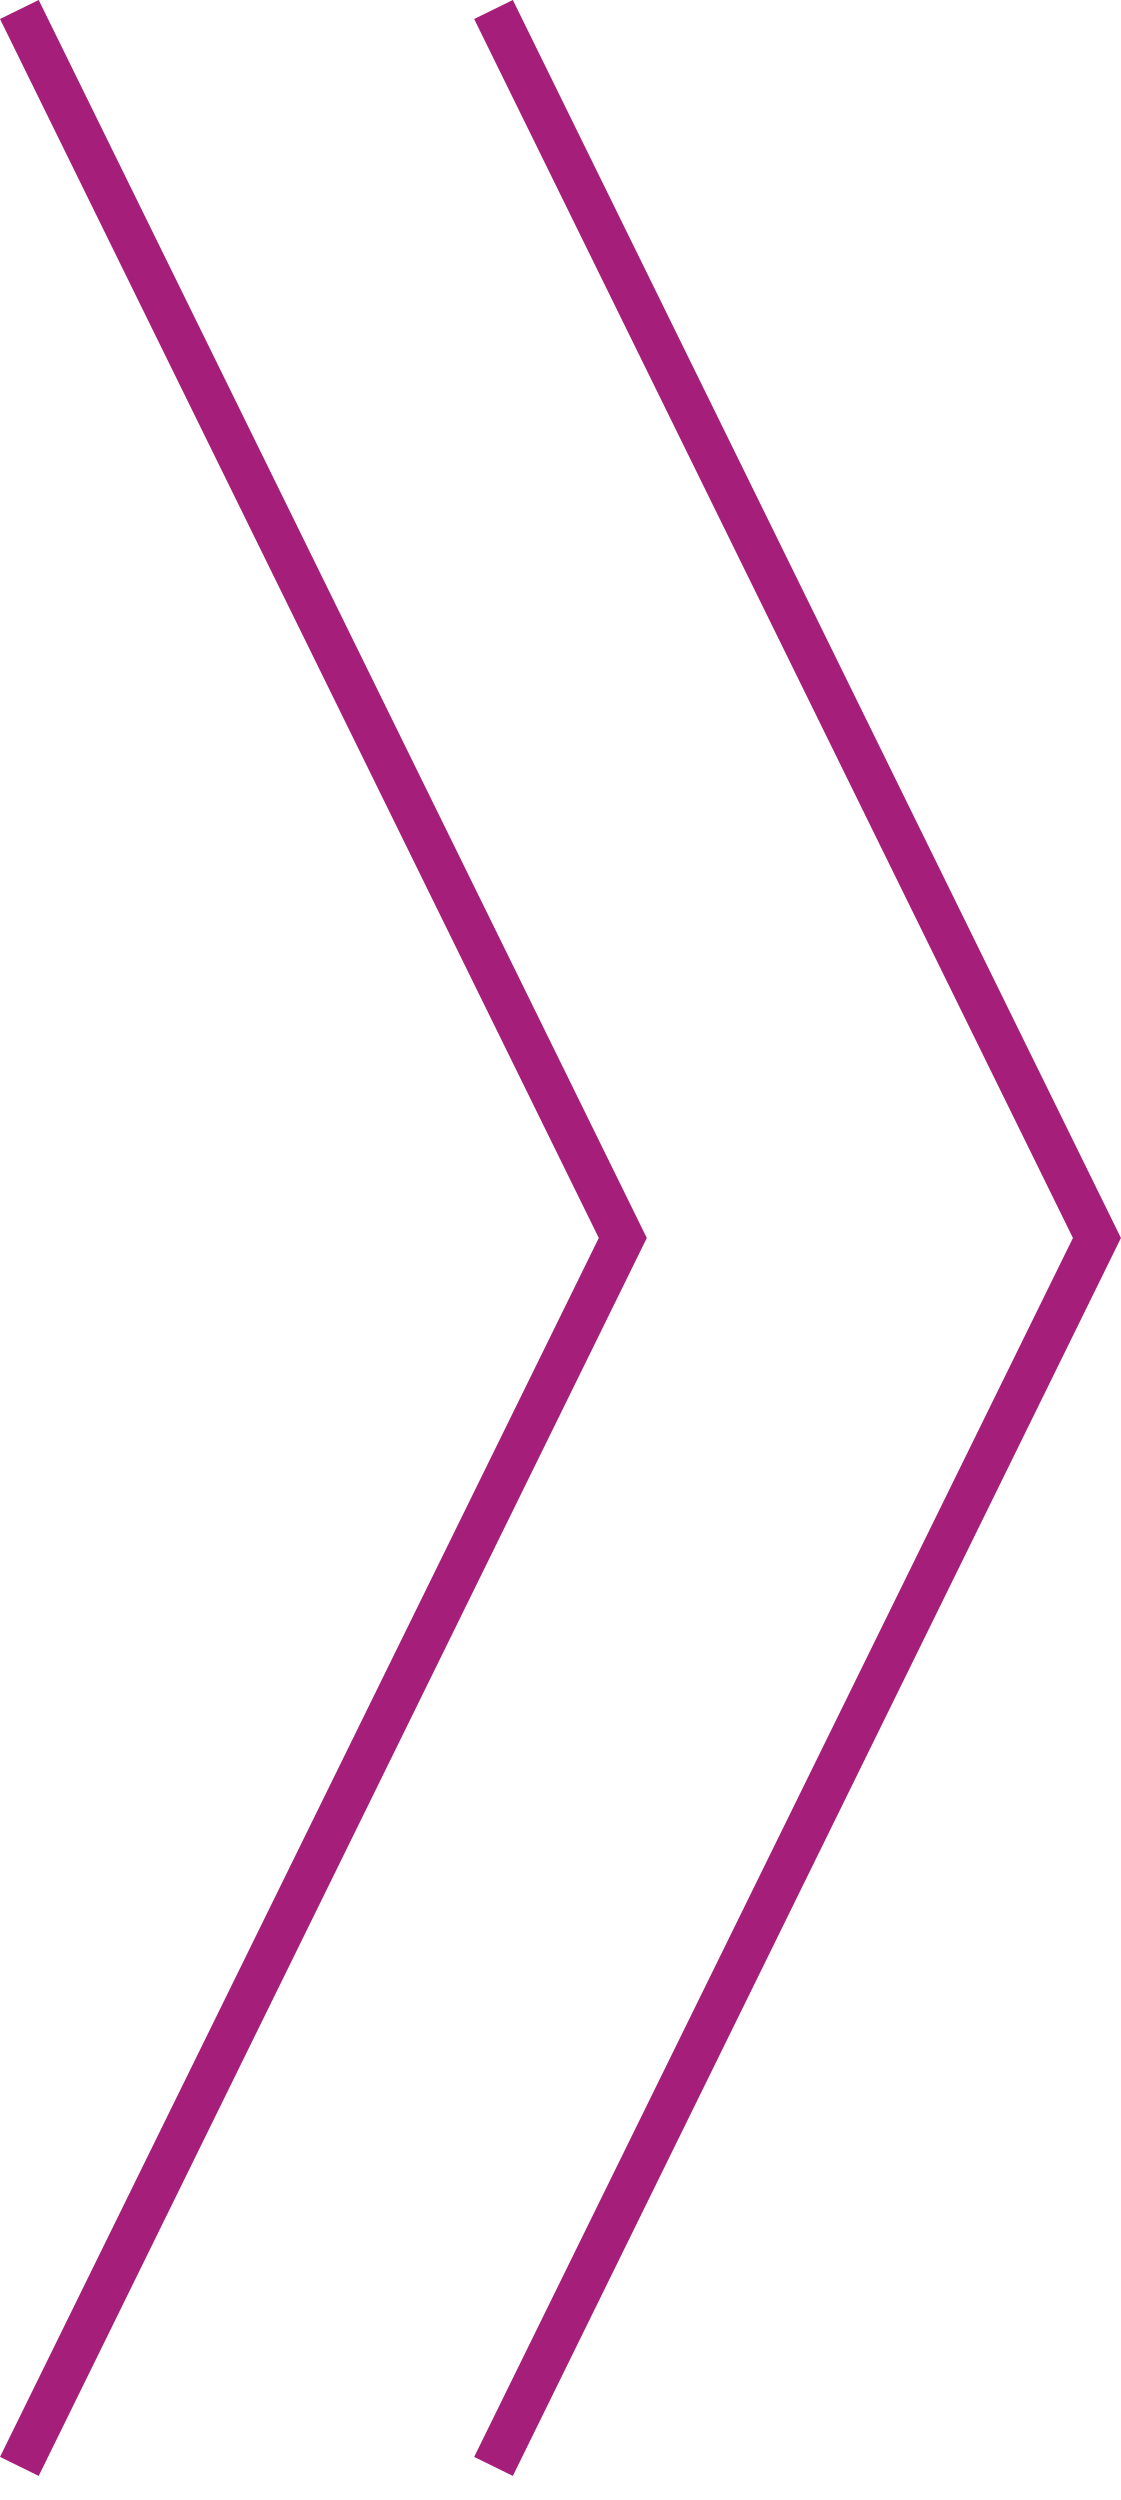
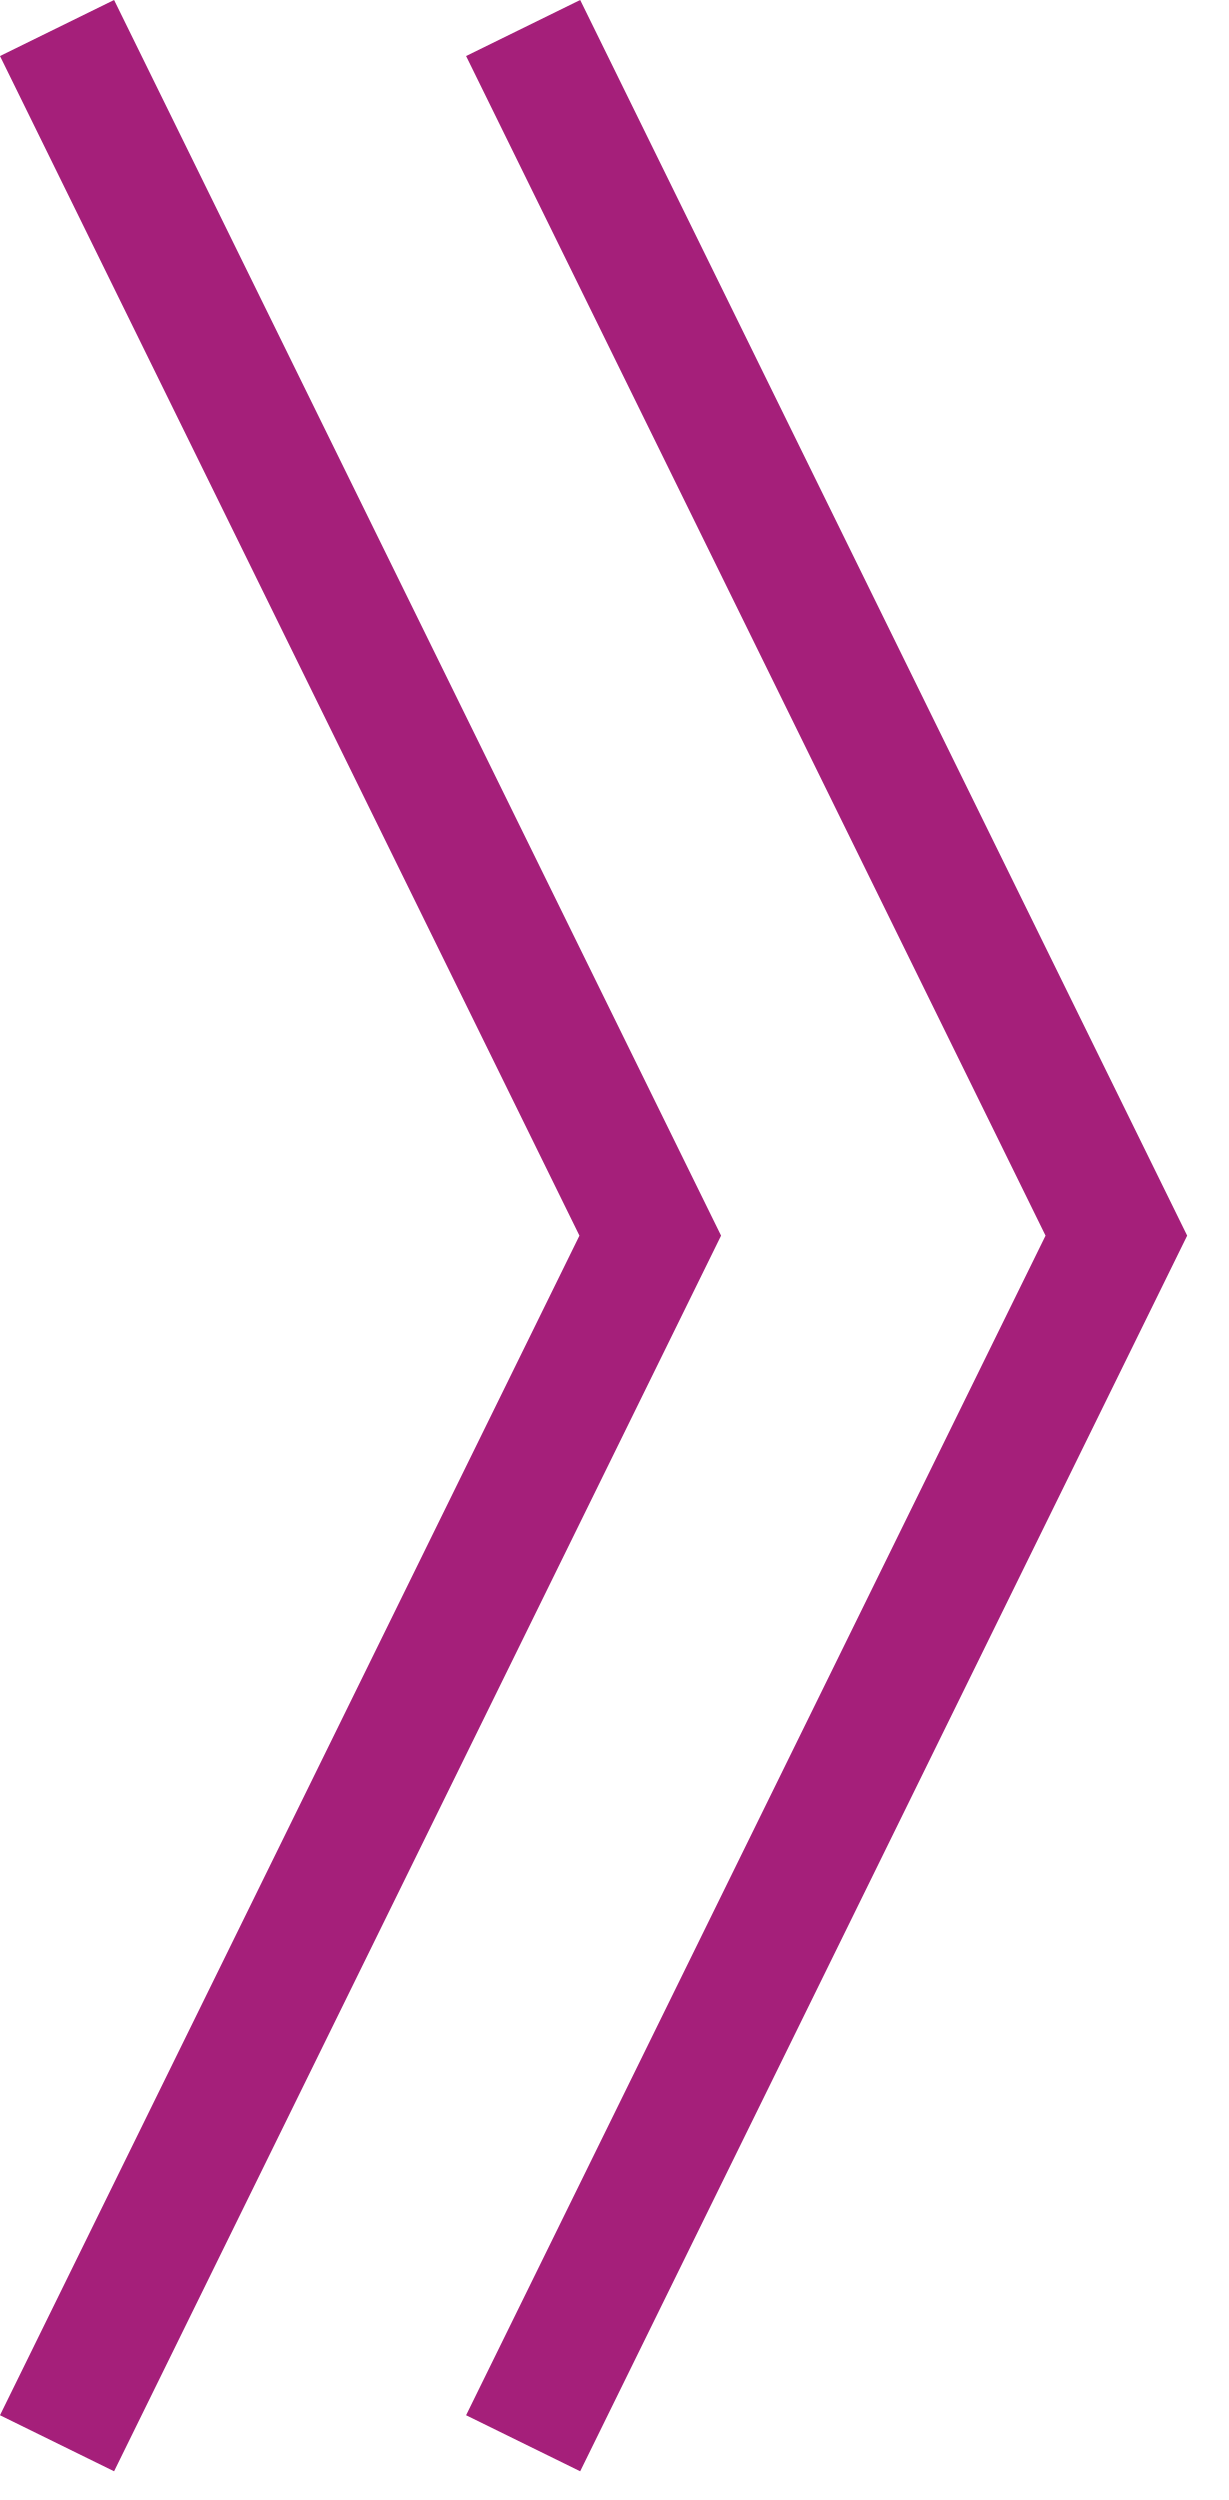
- <svg xmlns="http://www.w3.org/2000/svg" width="26" height="58" viewBox="0 0 26 58" fill="none">
-   <path d="M0.449 0.22L14.449 28.721L0.449 57.221" stroke="#A51F7A" />
-   <path d="M11.449 0.22L25.449 28.721L11.449 57.221" stroke="#A51F7A" />
+ <svg xmlns="http://www.w3.org/2000/svg" width="29" height="59" viewBox="0 0 29 59" fill="none">
+   <path d="M1.346 57.661L15.346 29.161L1.346 0.661" stroke="#A51F7A" stroke-width="3" />
+   <path d="M12.346 57.661L26.346 29.161L12.346 0.661" stroke="#A51F7A" stroke-width="3" />
</svg>
